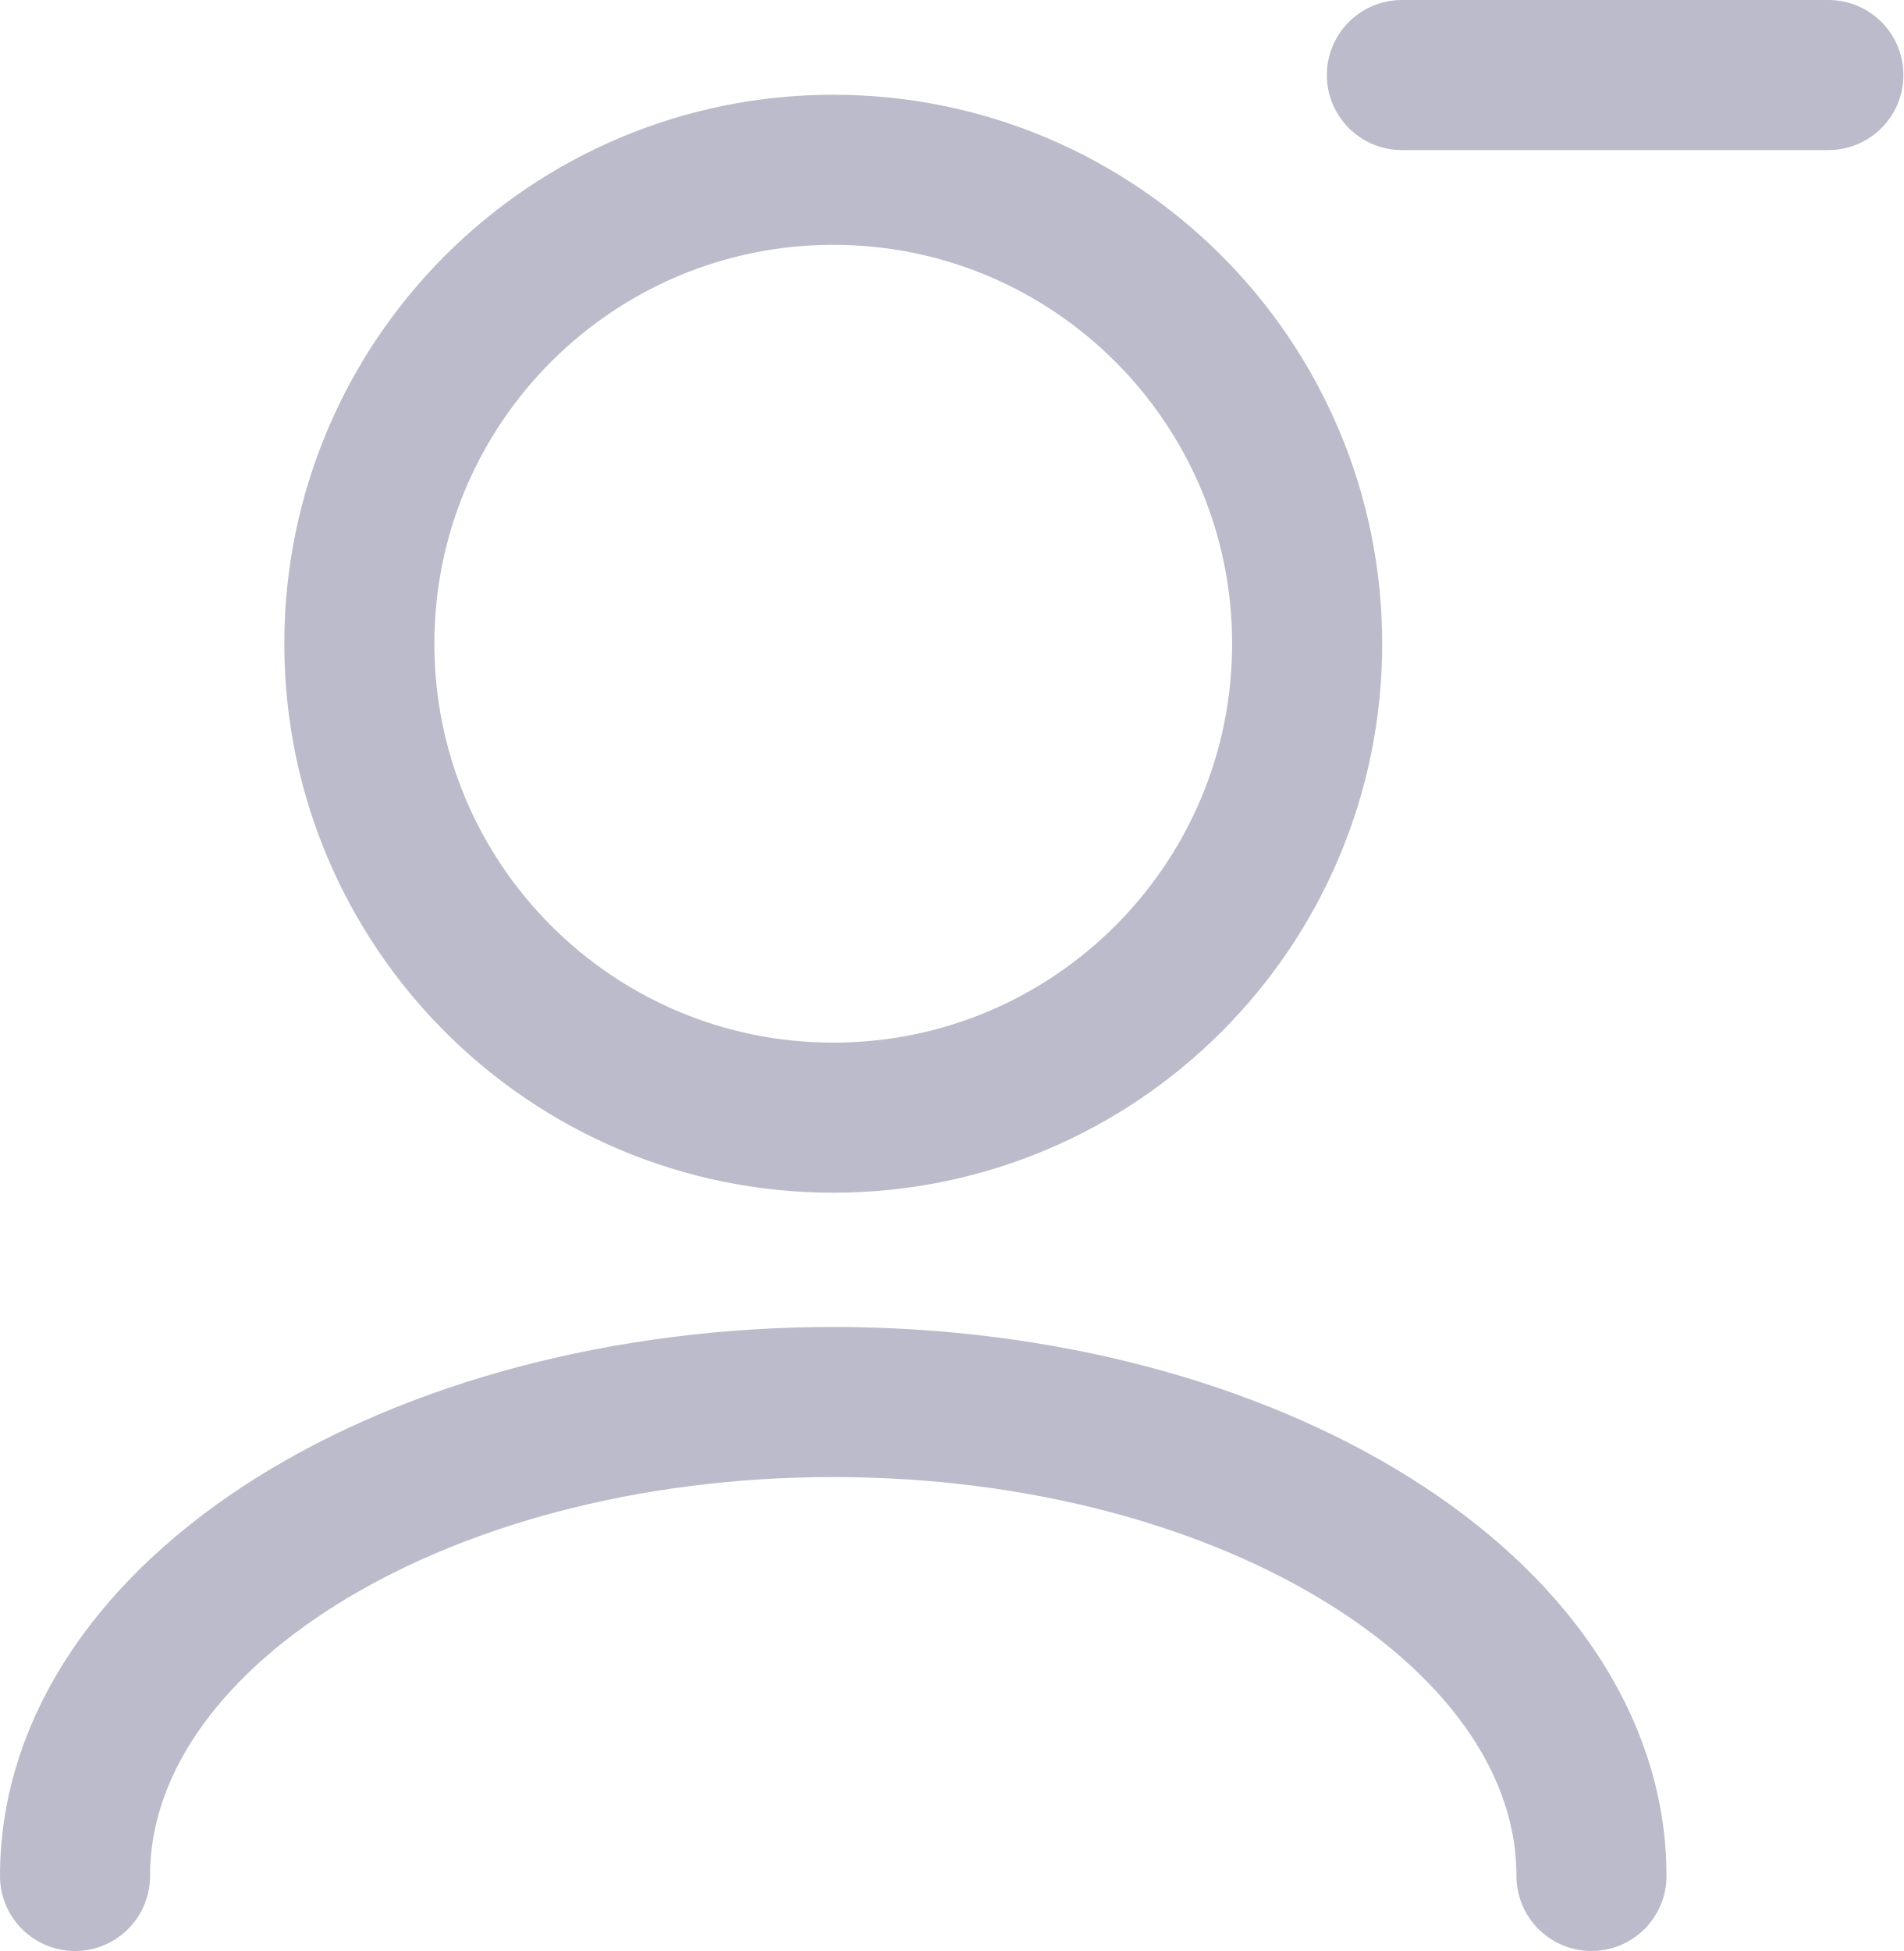
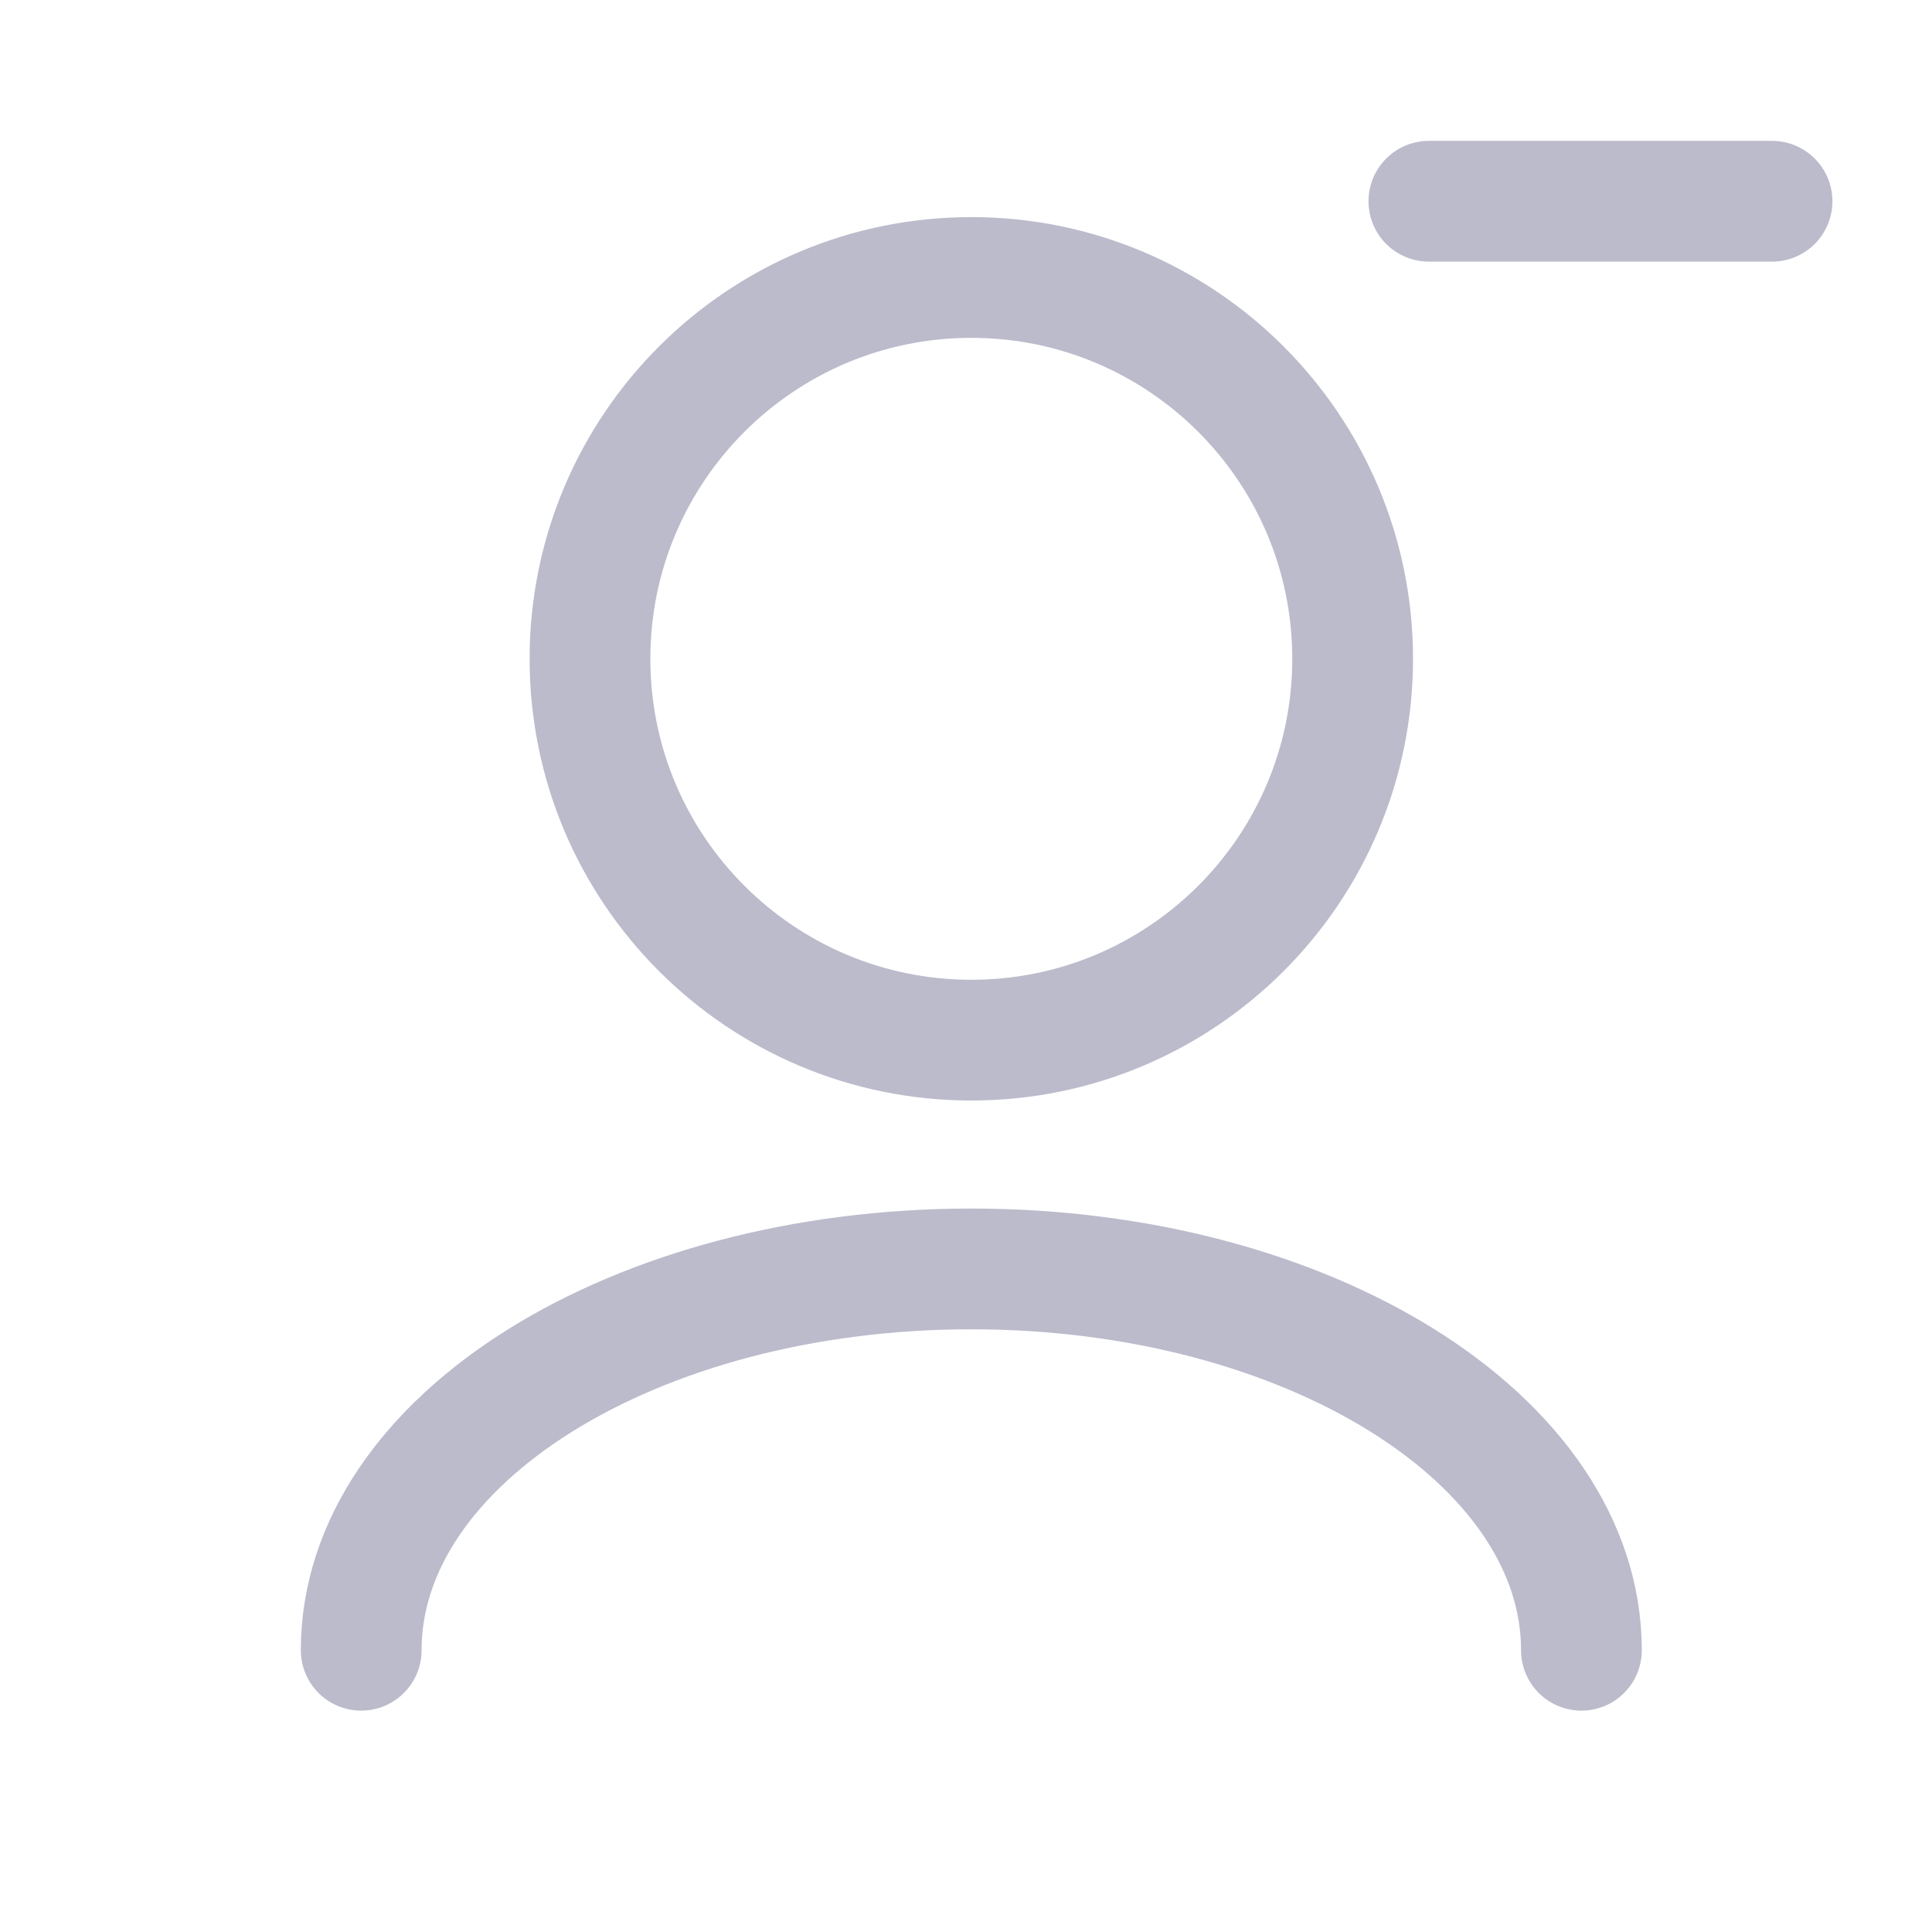
- <svg xmlns="http://www.w3.org/2000/svg" preserveAspectRatio="none" width="100%" height="100%" overflow="visible" style="display: block;" viewBox="0 0 19.026 19.5" fill="none">
-   <path id="Vector" d="M15.908 18.75C15.908 16.134 12.515 14.013 8.329 14.013C4.143 14.013 0.75 16.134 0.75 18.75M14.013 0.75H18.276M8.329 11.171C5.713 11.171 3.592 9.05 3.592 6.434C3.592 3.818 5.713 1.697 8.329 1.697C10.945 1.697 13.066 3.818 13.066 6.434C13.066 9.05 10.945 11.171 8.329 11.171Z" stroke="#BBBBCC" stroke-width="1.5" stroke-linecap="round" stroke-linejoin="round" />
+ <svg xmlns="http://www.w3.org/2000/svg" preserveAspectRatio="none" overflow="visible" style="display: block;" width="24" height="24" viewBox="0 0 24 24" fill="none">
+   <g id="User">
+     <path id="Vector" d="M19.645 20.5C19.645 17.884 16.252 15.763 12.066 15.763C7.88 15.763 4.487 17.884 4.487 20.5M17.75 2.5H22.013M12.066 12.921C9.45 12.921 7.329 10.8 7.329 8.184C7.329 5.568 9.45 3.447 12.066 3.447C14.682 3.447 16.803 5.568 16.803 8.184C16.803 10.8 14.682 12.921 12.066 12.921Z" stroke="#BBBBCC" stroke-width="1.5" stroke-linecap="round" stroke-linejoin="round" />
+   </g>
</svg>
